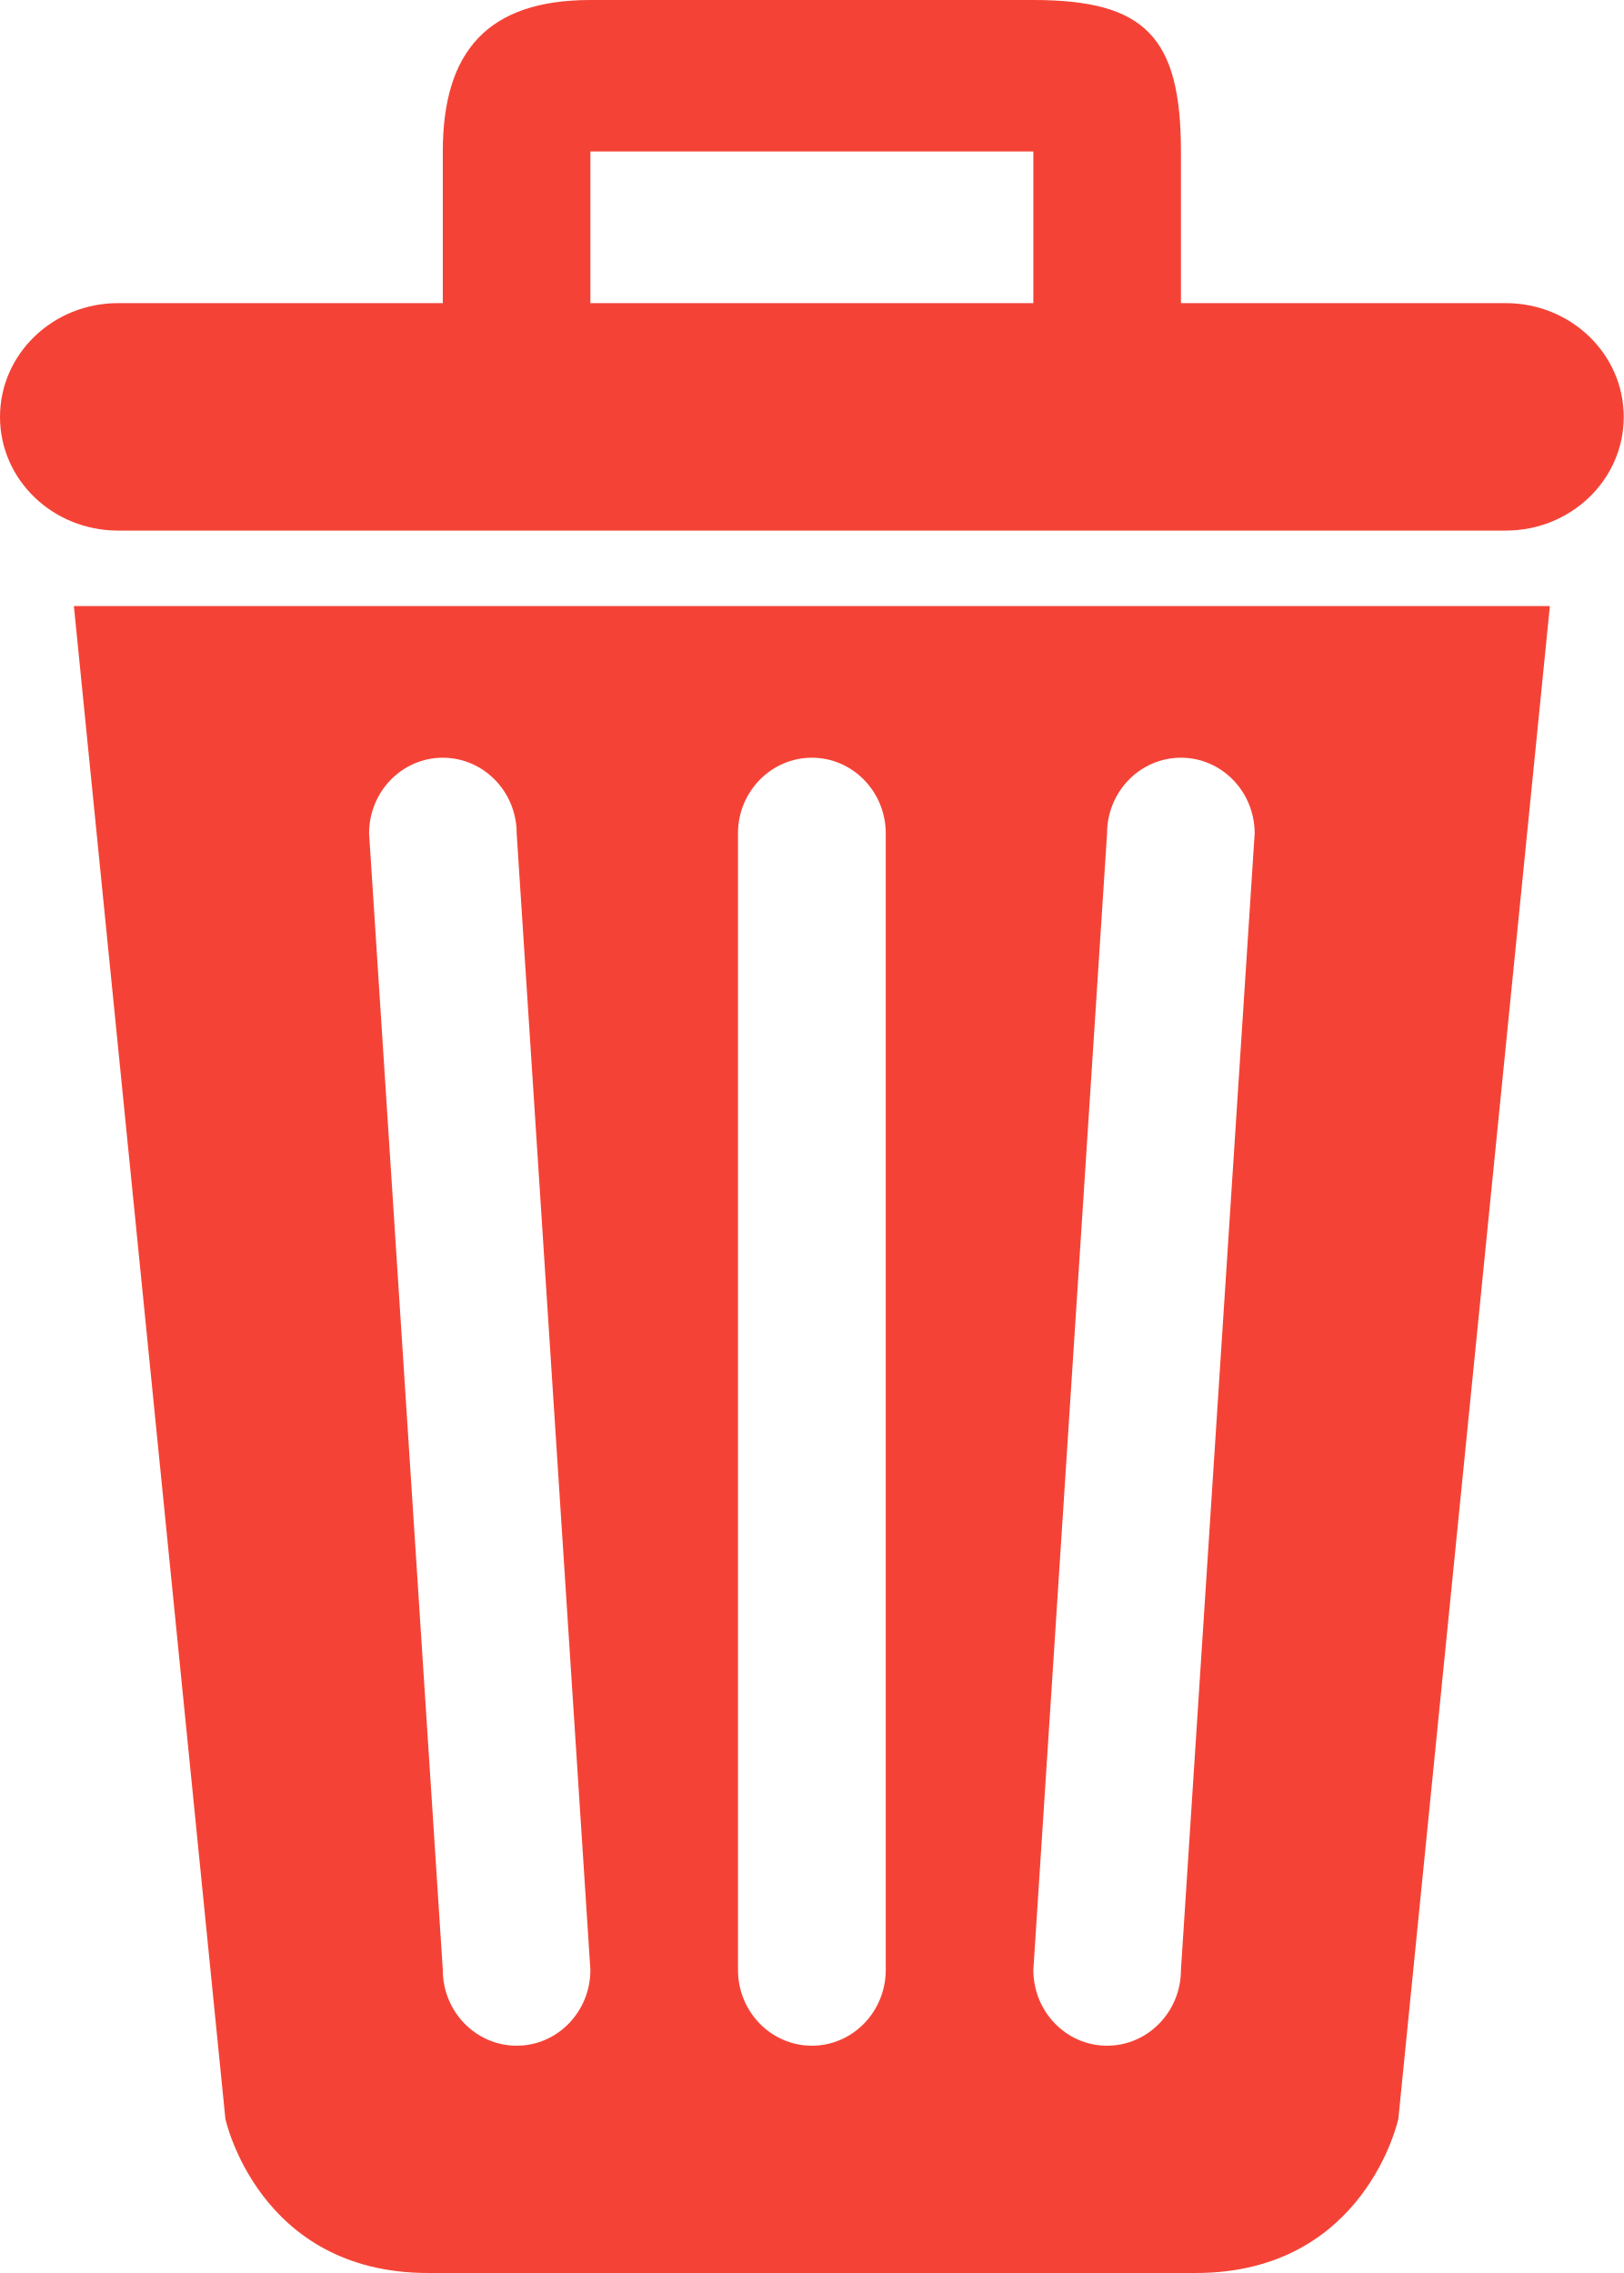
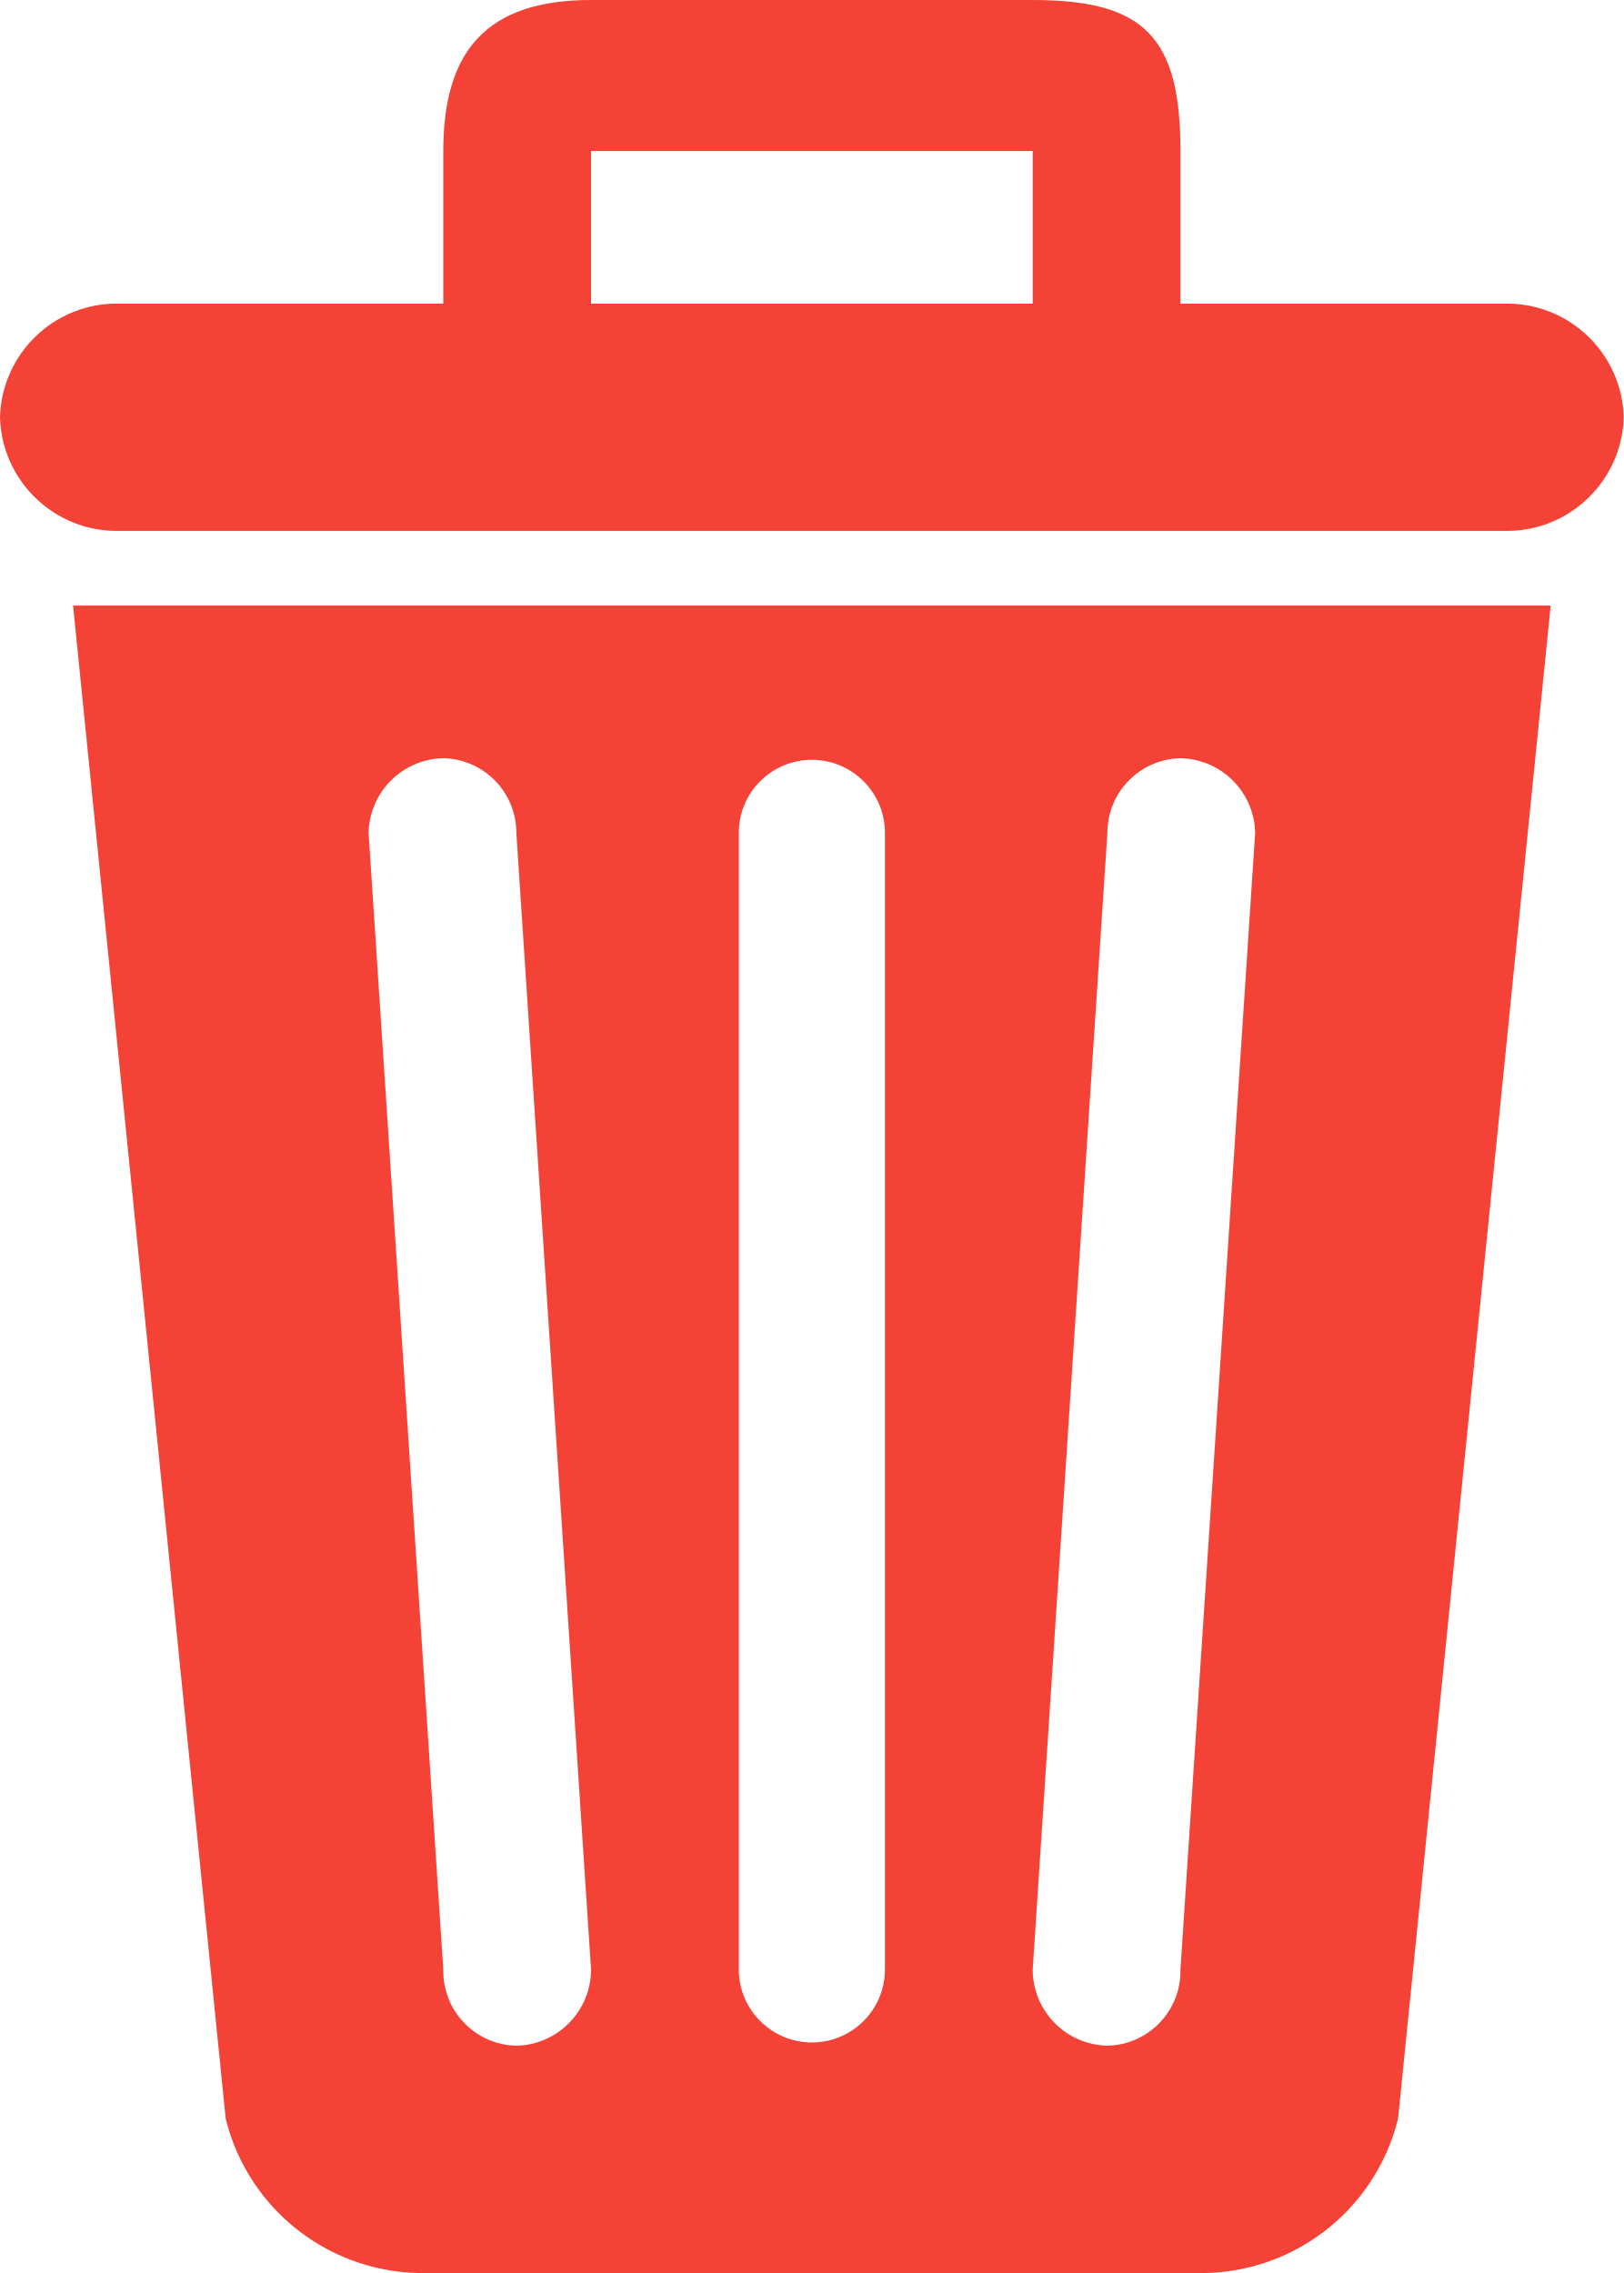
- <svg xmlns="http://www.w3.org/2000/svg" width="10px" height="14px" viewBox="0 0 10 14" version="1.1">
-   <defs />
-   <g id="Page-1" stroke="none" stroke-width="1" fill="none" fill-rule="evenodd">
-     <g id="Channels" transform="translate(-1382, -192)" fill="#F44336" fill-rule="nonzero">
-       <g id="waste-bin" transform="translate(1382, 192)">
-         <path d="M1.388,13.05 C1.388,13.05 1.591,14 2.636,14 L7.364,14 C8.409,14 8.612,13.05 8.612,13.05 L9.545,3.733 L0.455,3.733 L1.388,13.05 Z M6.818,5.133 C6.818,4.876 7.022,4.667 7.273,4.667 C7.524,4.667 7.727,4.876 7.727,5.133 L7.273,12.133 C7.273,12.391 7.069,12.6 6.818,12.6 C6.567,12.6 6.364,12.391 6.364,12.133 L6.818,5.133 Z M4.545,5.133 C4.545,4.876 4.749,4.667 5,4.667 C5.251,4.667 5.455,4.876 5.455,5.133 L5.455,12.133 C5.455,12.391 5.251,12.6 5,12.6 C4.749,12.6 4.545,12.391 4.545,12.133 L4.545,5.133 Z M2.727,4.667 C2.978,4.667 3.182,4.876 3.182,5.133 L3.636,12.133 C3.636,12.391 3.433,12.6 3.182,12.6 C2.931,12.6 2.727,12.391 2.727,12.133 L2.273,5.133 C2.273,4.876 2.476,4.667 2.727,4.667 Z M9.273,1.867 L7.273,1.867 L7.273,0.933 C7.273,0.225 7.05,0 6.364,0 L3.636,0 C3.007,0 2.727,0.313 2.727,0.933 L2.727,1.867 L0.727,1.867 C0.325,1.867 0,2.181 0,2.568 C0,2.955 0.325,3.268 0.727,3.268 L9.273,3.268 C9.675,3.268 10,2.955 10,2.568 C10,2.181 9.675,1.867 9.273,1.867 Z M6.364,1.867 L3.636,1.867 L3.636,0.933 L6.364,0.933 L6.364,1.867 L6.364,1.867 Z" id="Shape" />
-       </g>
-     </g>
+ <svg xmlns="http://www.w3.org/2000/svg" viewBox="0 0 10 14">
+   <defs>
+     <style>.cls-1{fill:#f44336;}</style>
+   </defs>
+   <g id="Laag_1" data-name="Laag 1">
+     <path class="cls-1" d="M.45,3.73l.94,9.32A1.25,1.25,0,0,0,2.64,14H7.36a1.25,1.25,0,0,0,1.25-.95l.94-9.32ZM3.18,12.6a.46.46,0,0,1-.45-.47l-.46-7a.47.47,0,0,1,.46-.46.46.46,0,0,1,.45.46l.46,7A.47.47,0,0,1,3.18,12.6Zm2.27-.47a.45.45,0,1,1-.9,0v-7a.45.45,0,1,1,.9,0Zm1.82,0a.46.46,0,0,1-.45.47.47.47,0,0,1-.46-.47l.46-7a.46.46,0,0,1,.45-.46.47.47,0,0,1,.46.46Z" />
+   </g>
+   <g id="lid">
+     <path class="cls-1" d="M9.27,1.87h-2V.93c0-.7-.22-.93-.91-.93H3.64C3,0,2.73.31,2.73.93v.94h-2a.72.72,0,0,0-.73.7.72.72,0,0,0,.73.7H9.27a.72.72,0,0,0,.73-.7A.72.72,0,0,0,9.27,1.87Zm-2.91,0H3.64V.93H6.36Z" />
  </g>
</svg>
